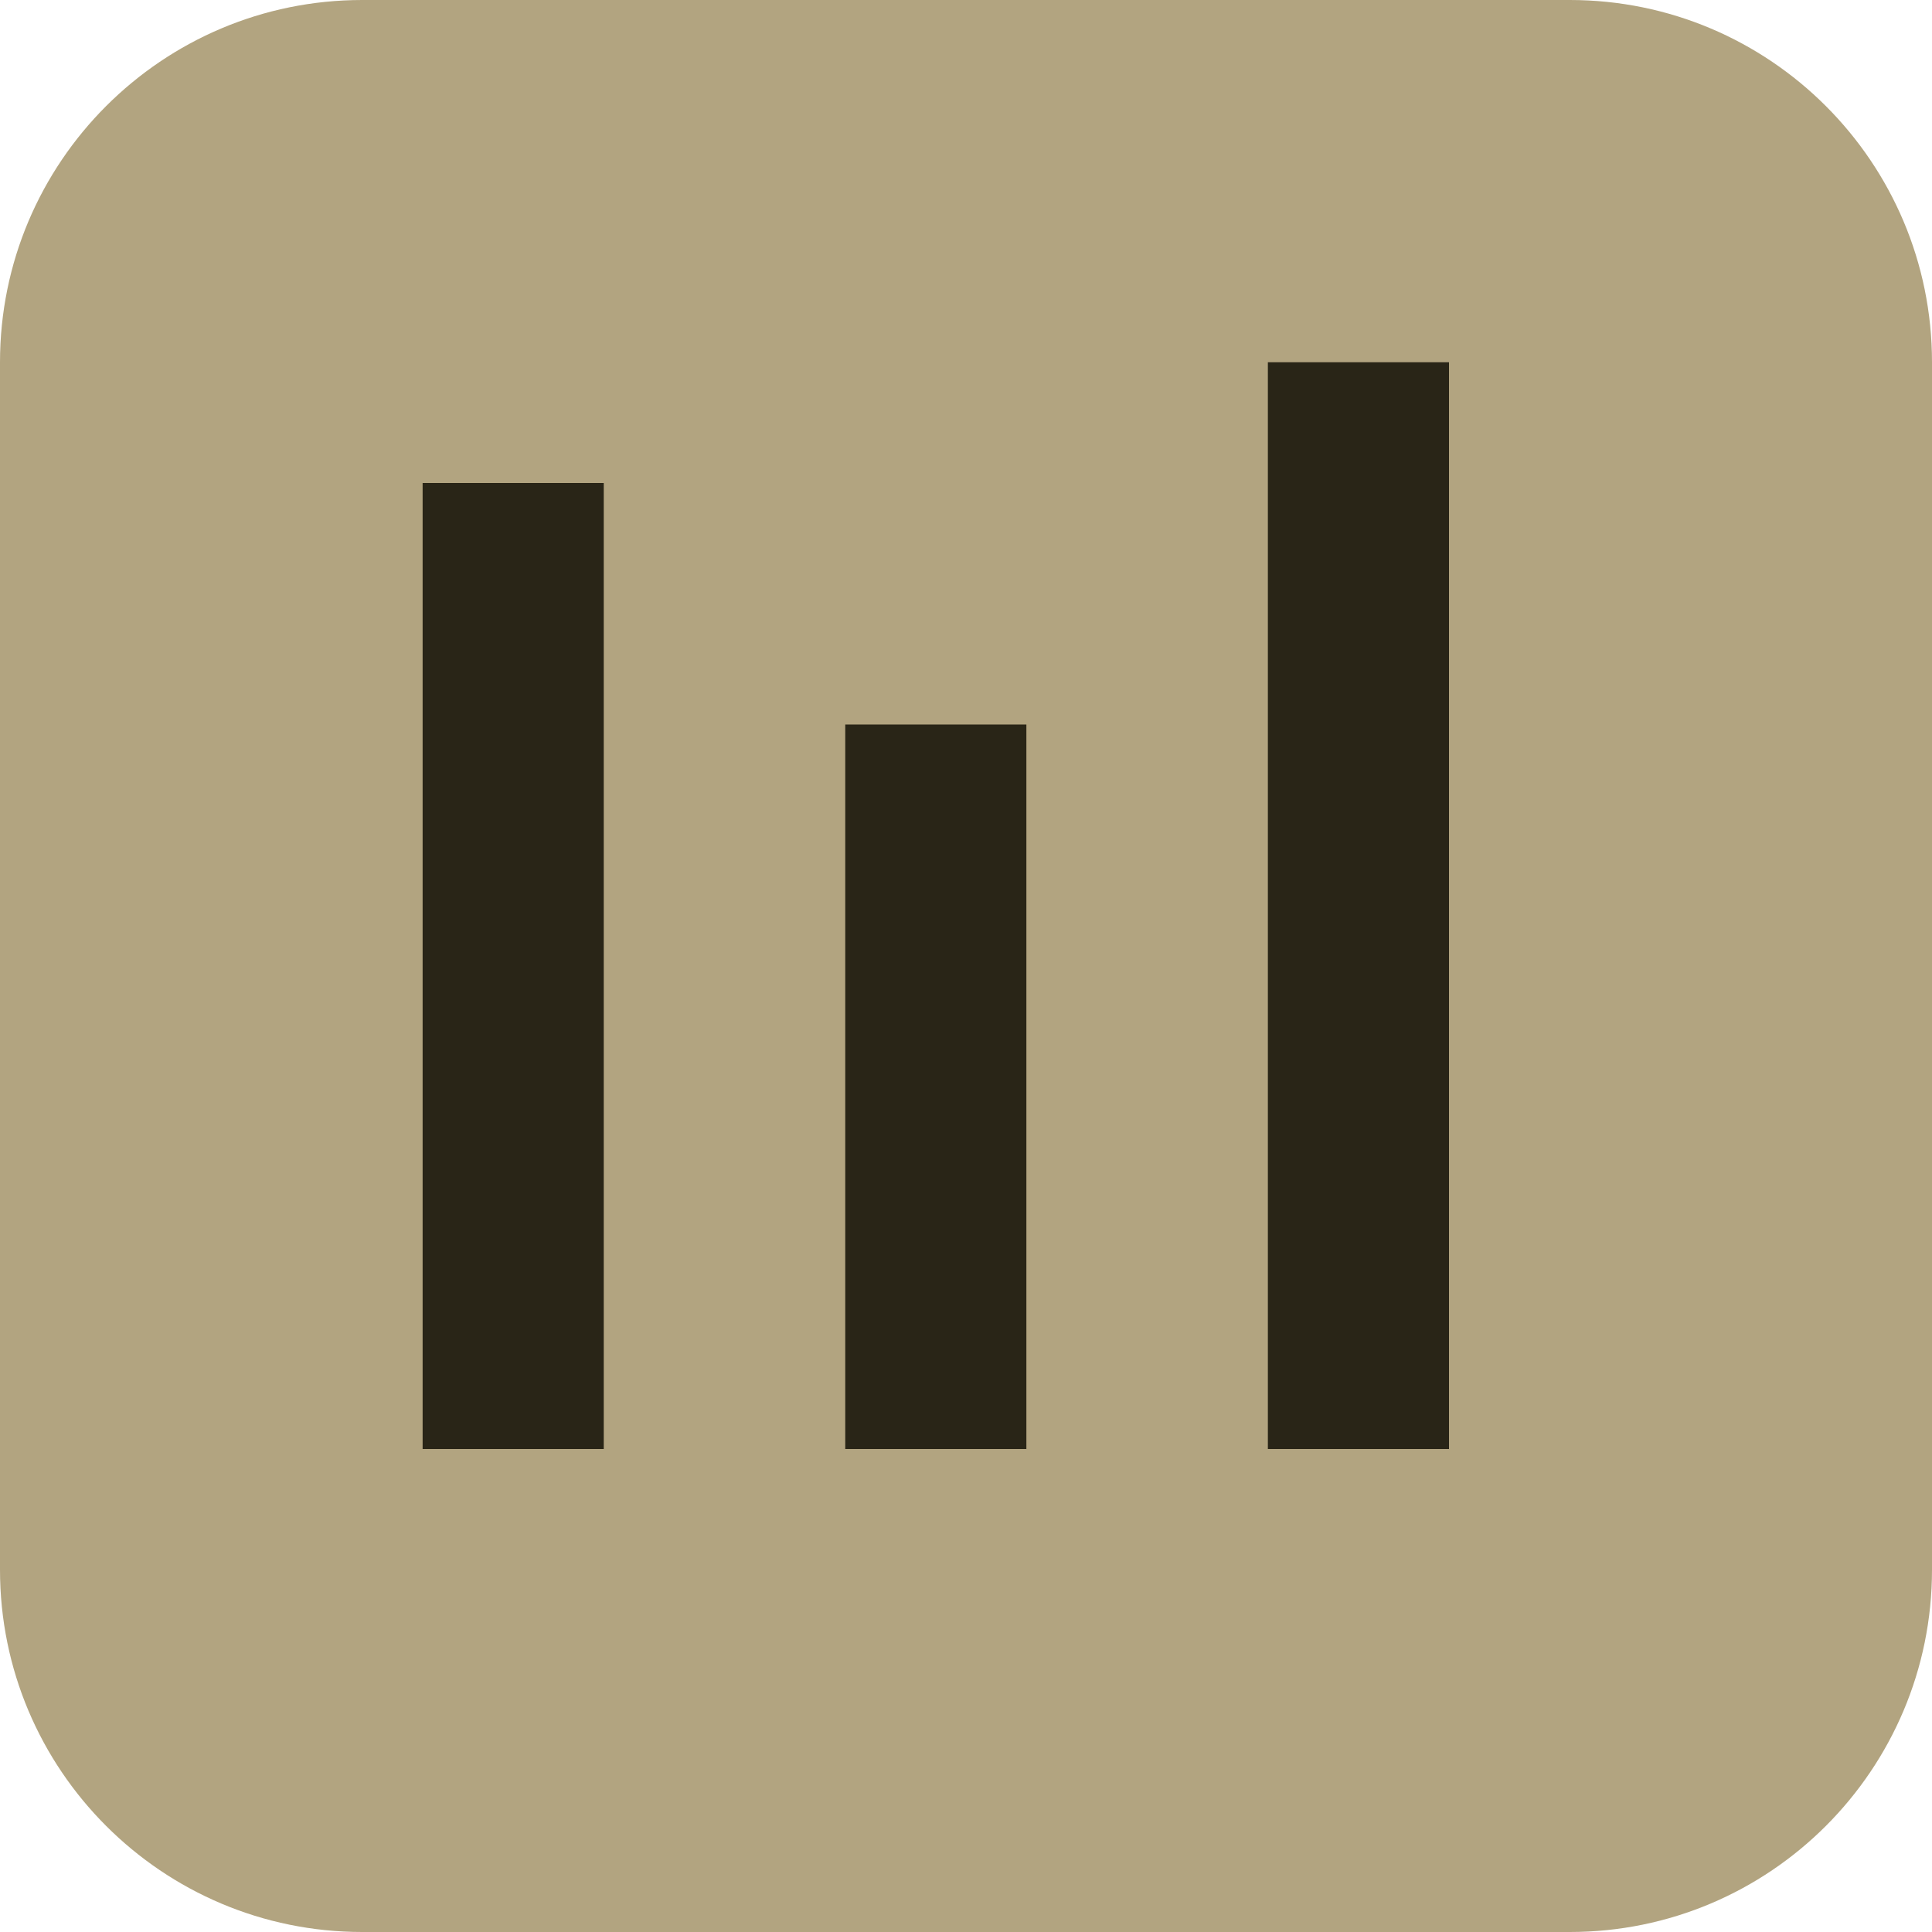
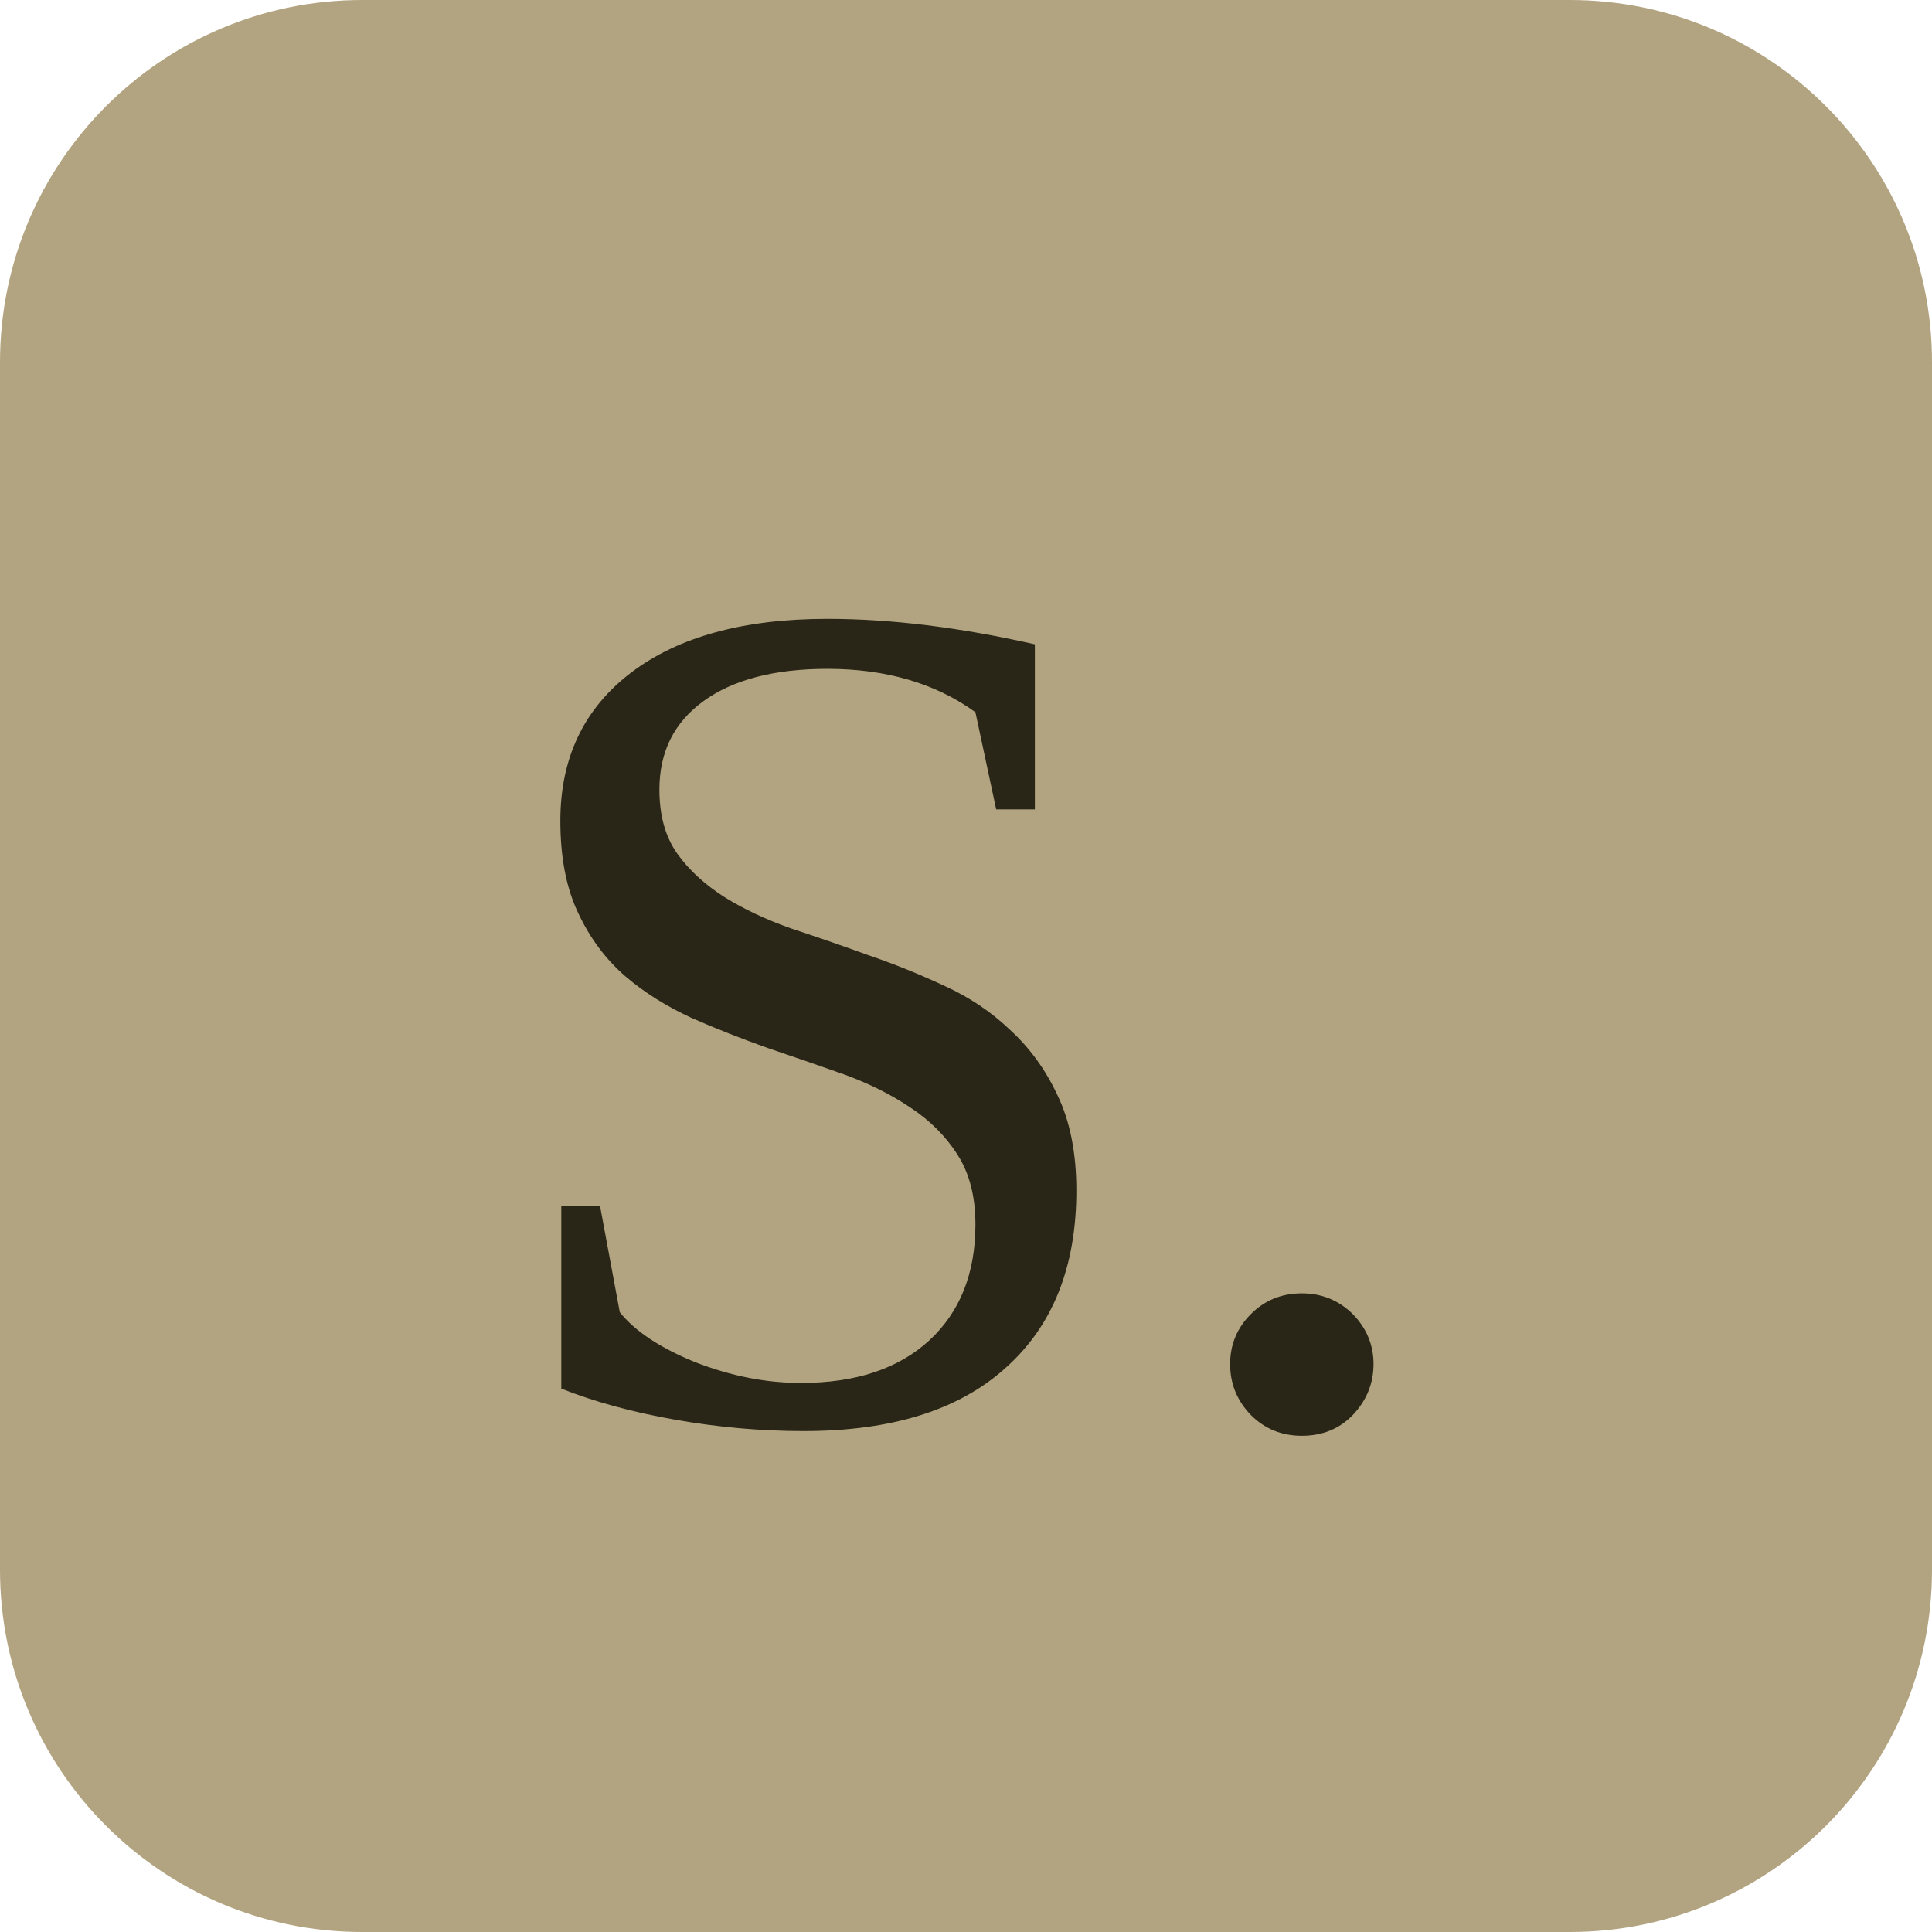
<svg xmlns="http://www.w3.org/2000/svg" viewBox="0 0 32 32">
  <rect width="32" height="32" rx="6" fill="#b2a480" />
-   <g fill="#292517">
-     <rect x="7" y="8" width="3" height="16" />
-     <rect x="14" y="12" width="3" height="12" />
-     <rect x="21" y="6" width="3" height="18" />
-   </g>
+   <text x="16" y="23.5" font-family="Georgia, 'Times New Roman', serif" font-size="20" text-anchor="middle" fill="#292517">S.</text>
</svg>
